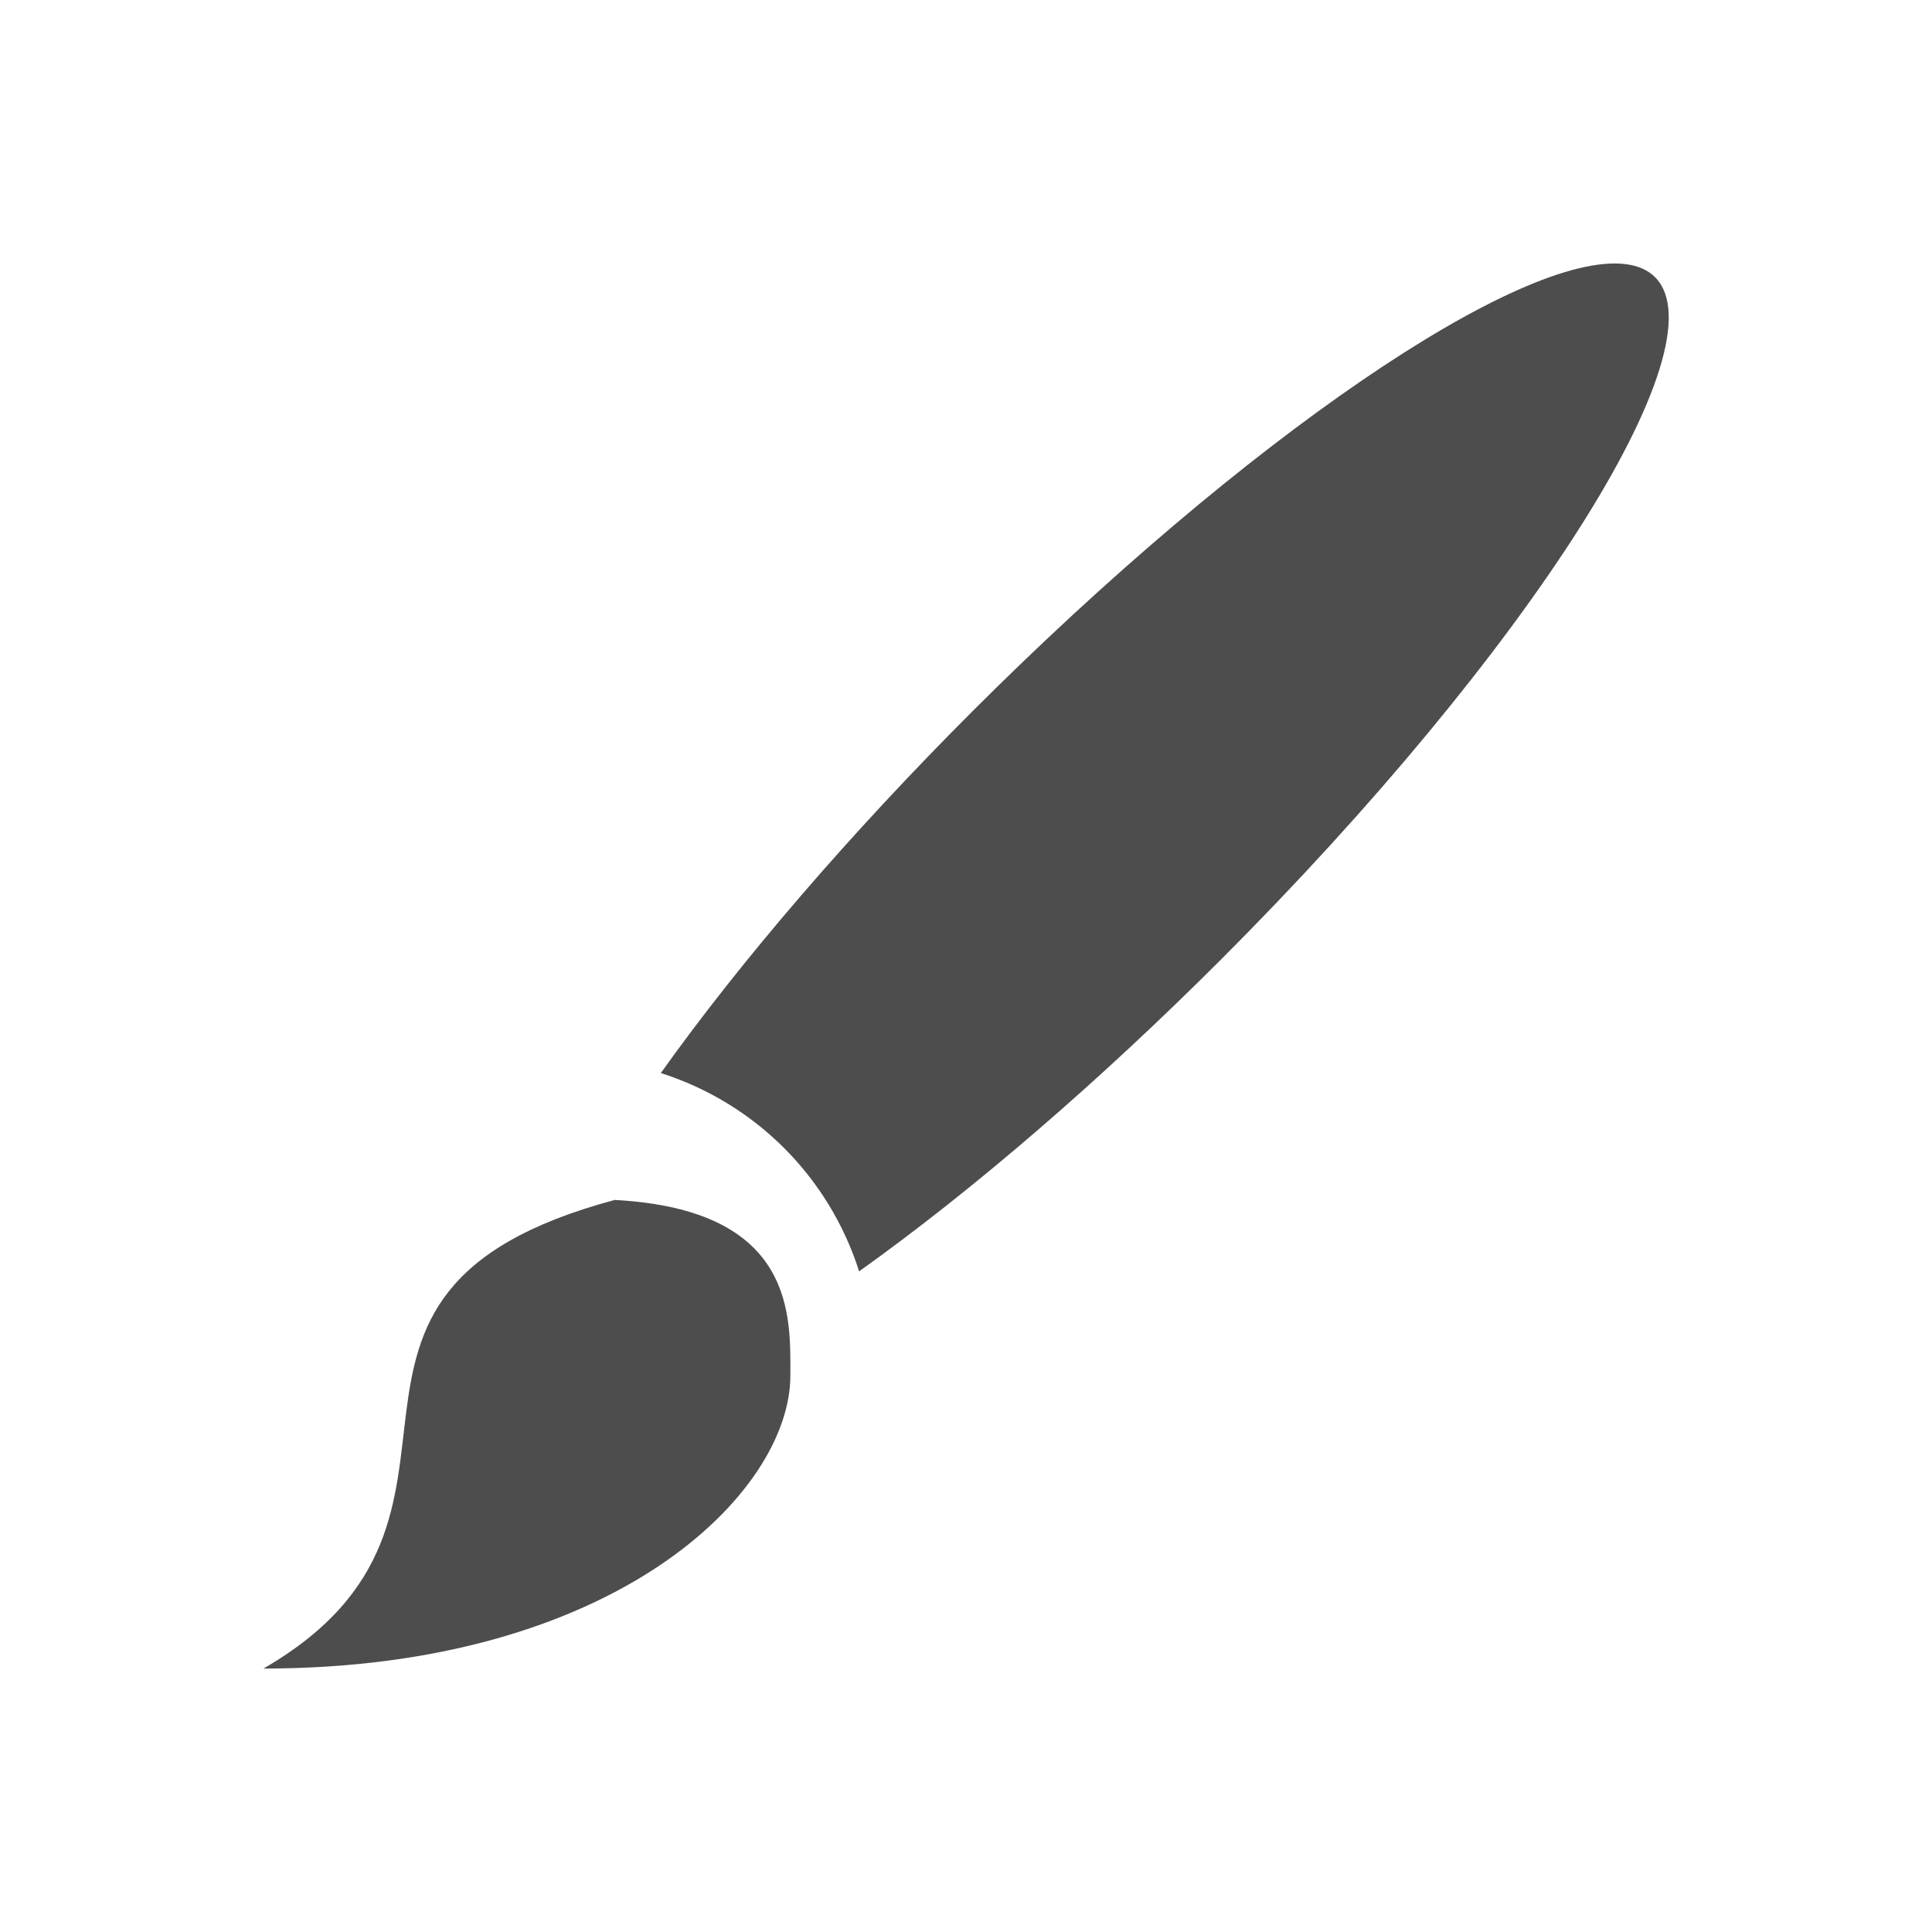
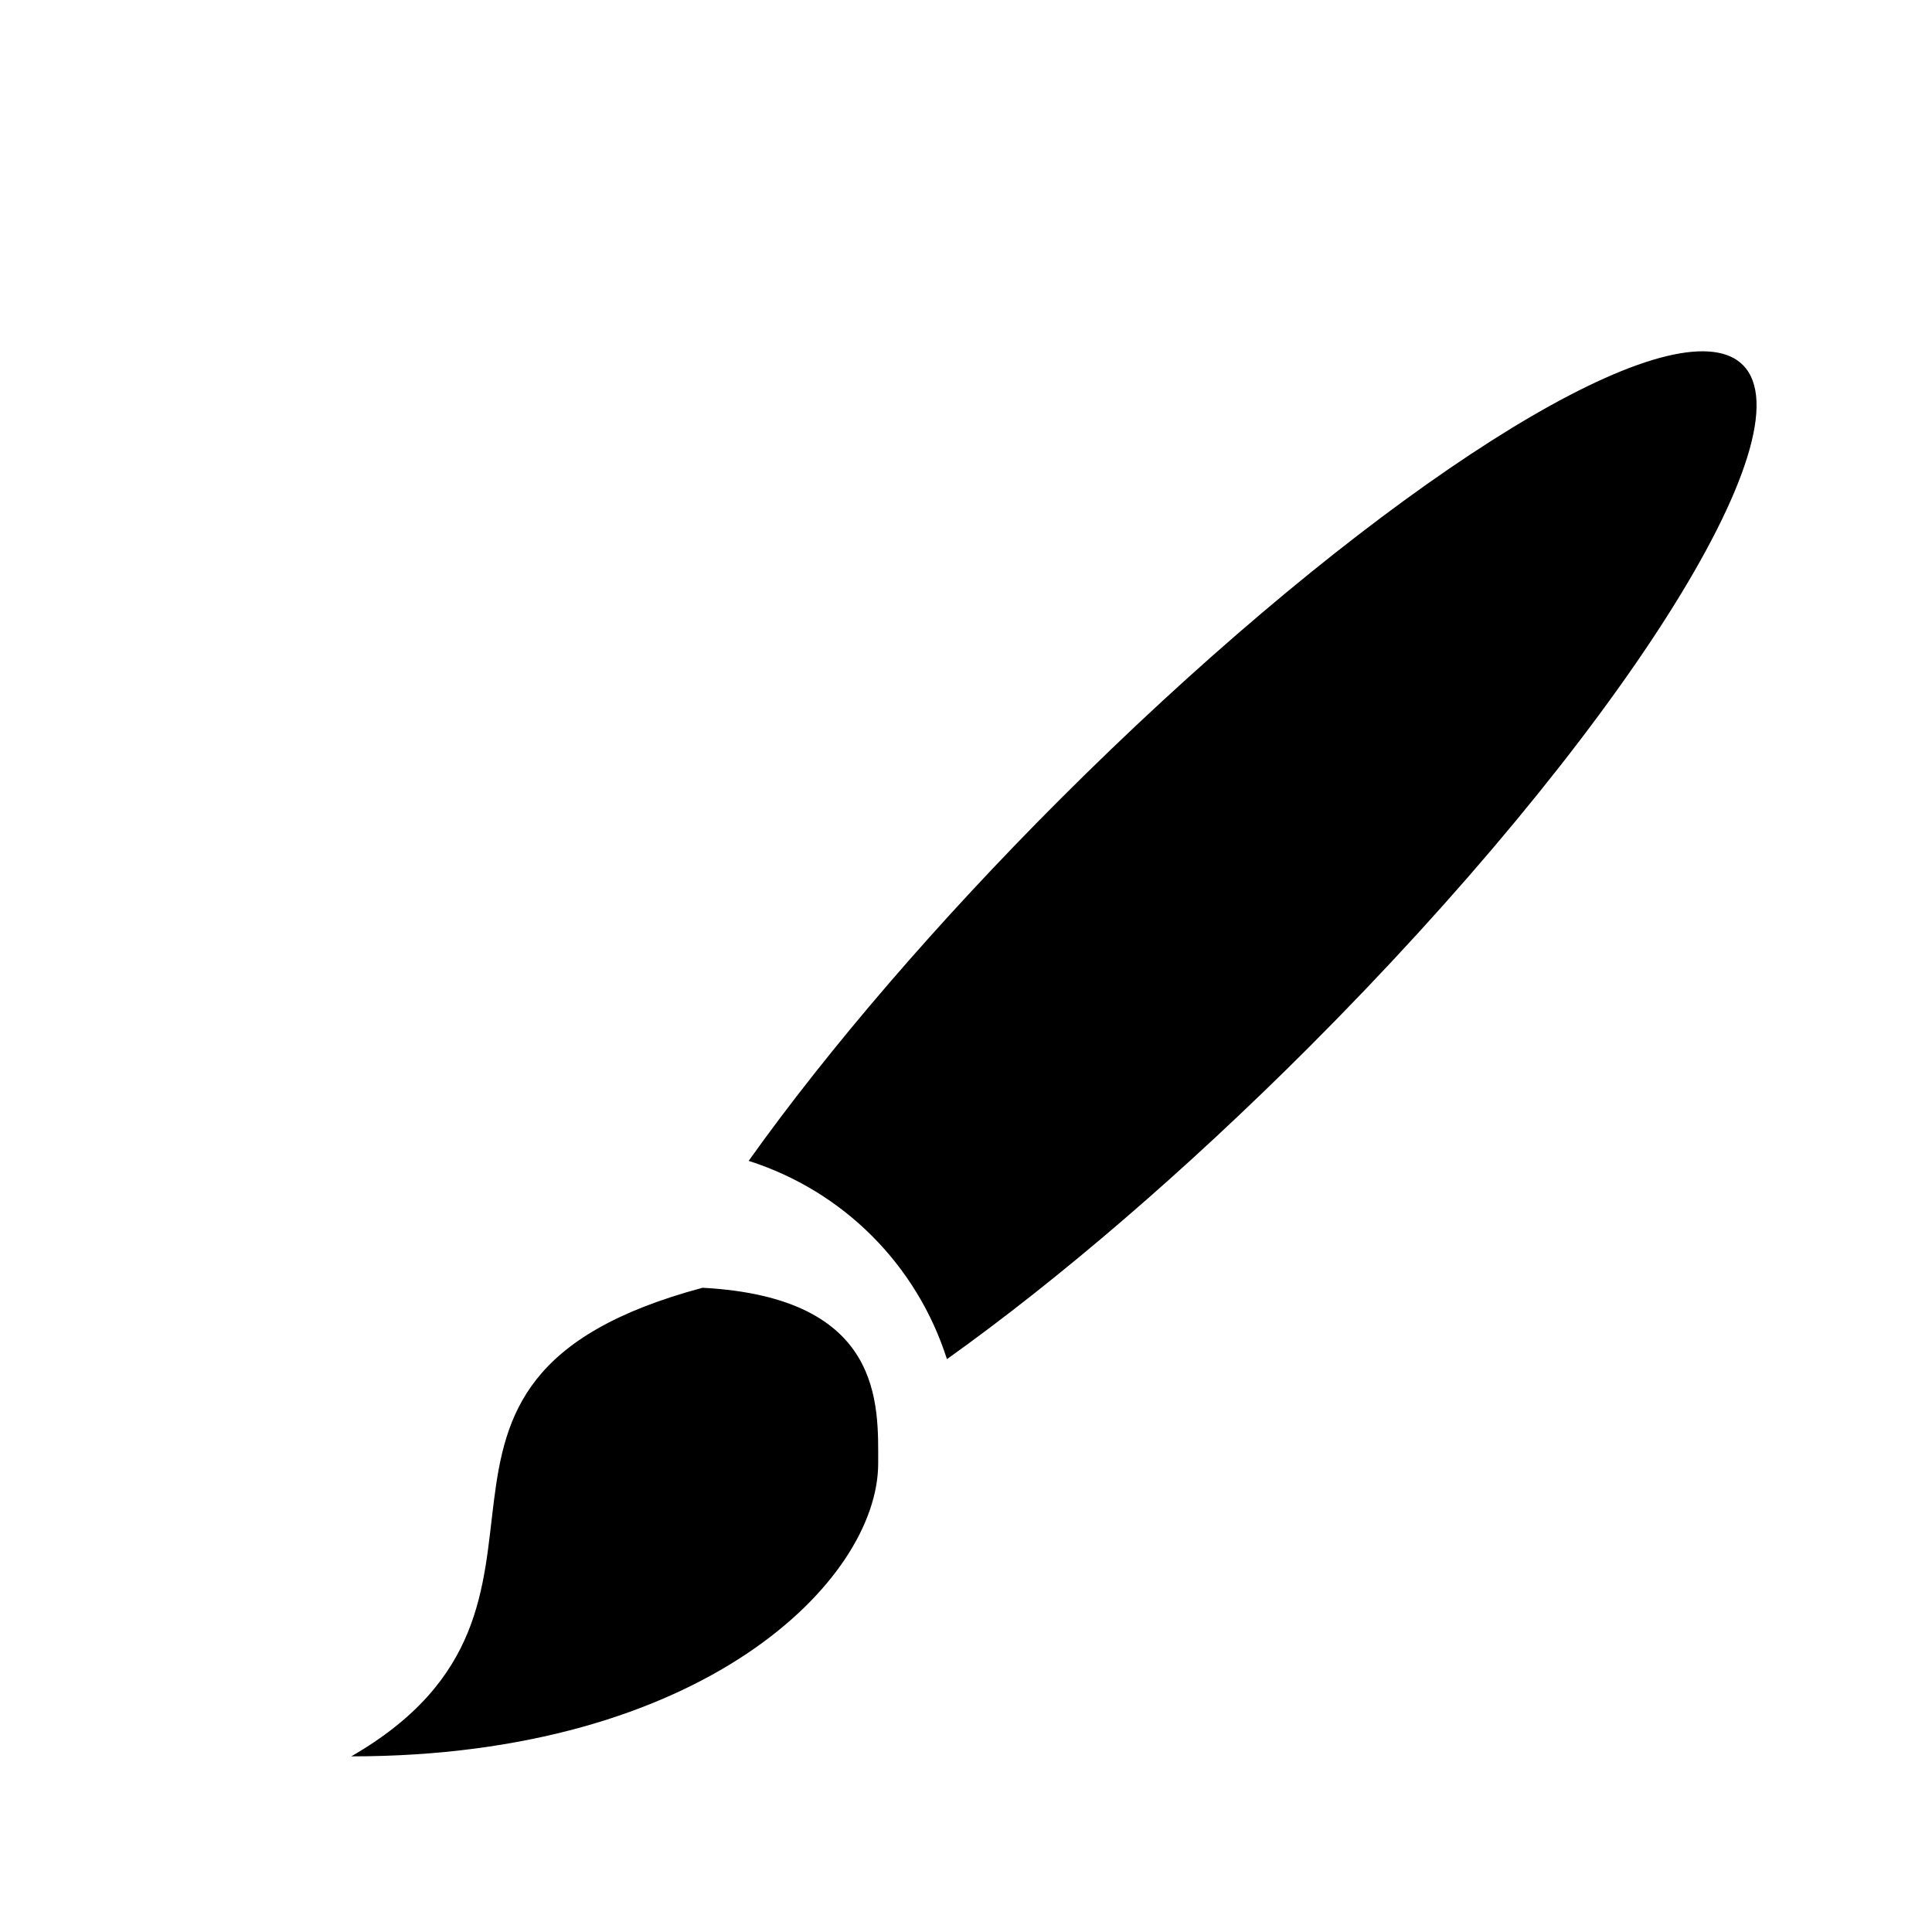
<svg xmlns="http://www.w3.org/2000/svg" viewBox="0 0 22 22">
-   <defs id="defs3051">
-     <style type="text/css" id="current-color-scheme">
-       .ColorScheme-Text {
-         color:#4d4d4d;
-       }
-       </style>
-   </defs>
-   <path style="fill:currentColor;fill-opacity:1;stroke:none" d="M19.514 4.008A2 9 45 0 0 12.068 9.105 2 9 45 0 0 8.525 13.219c1.076.343 1.915 1.182 2.258 2.258A2 9 45 0 0 14.896 11.934 2 9 45 0 0 19.846 4.156 2 9 45 0 0 19.514 4.008M8 14.664C4 15.736 7 18.268 4 20c4.003 0 6-2.001 6-3.336 0-.665.068-1.889-2-2z" transform="translate(-.99999-.99999)" class="ColorScheme-Text" />
+   <path d="M19.514 4.008A2 9 45 0 0 12.068 9.105 2 9 45 0 0 8.525 13.219c1.076.343 1.915 1.182 2.258 2.258A2 9 45 0 0 14.896 11.934 2 9 45 0 0 19.846 4.156 2 9 45 0 0 19.514 4.008M8 14.664C4 15.736 7 18.268 4 20c4.003 0 6-2.001 6-3.336 0-.665.068-1.889-2-2z" />
</svg>
